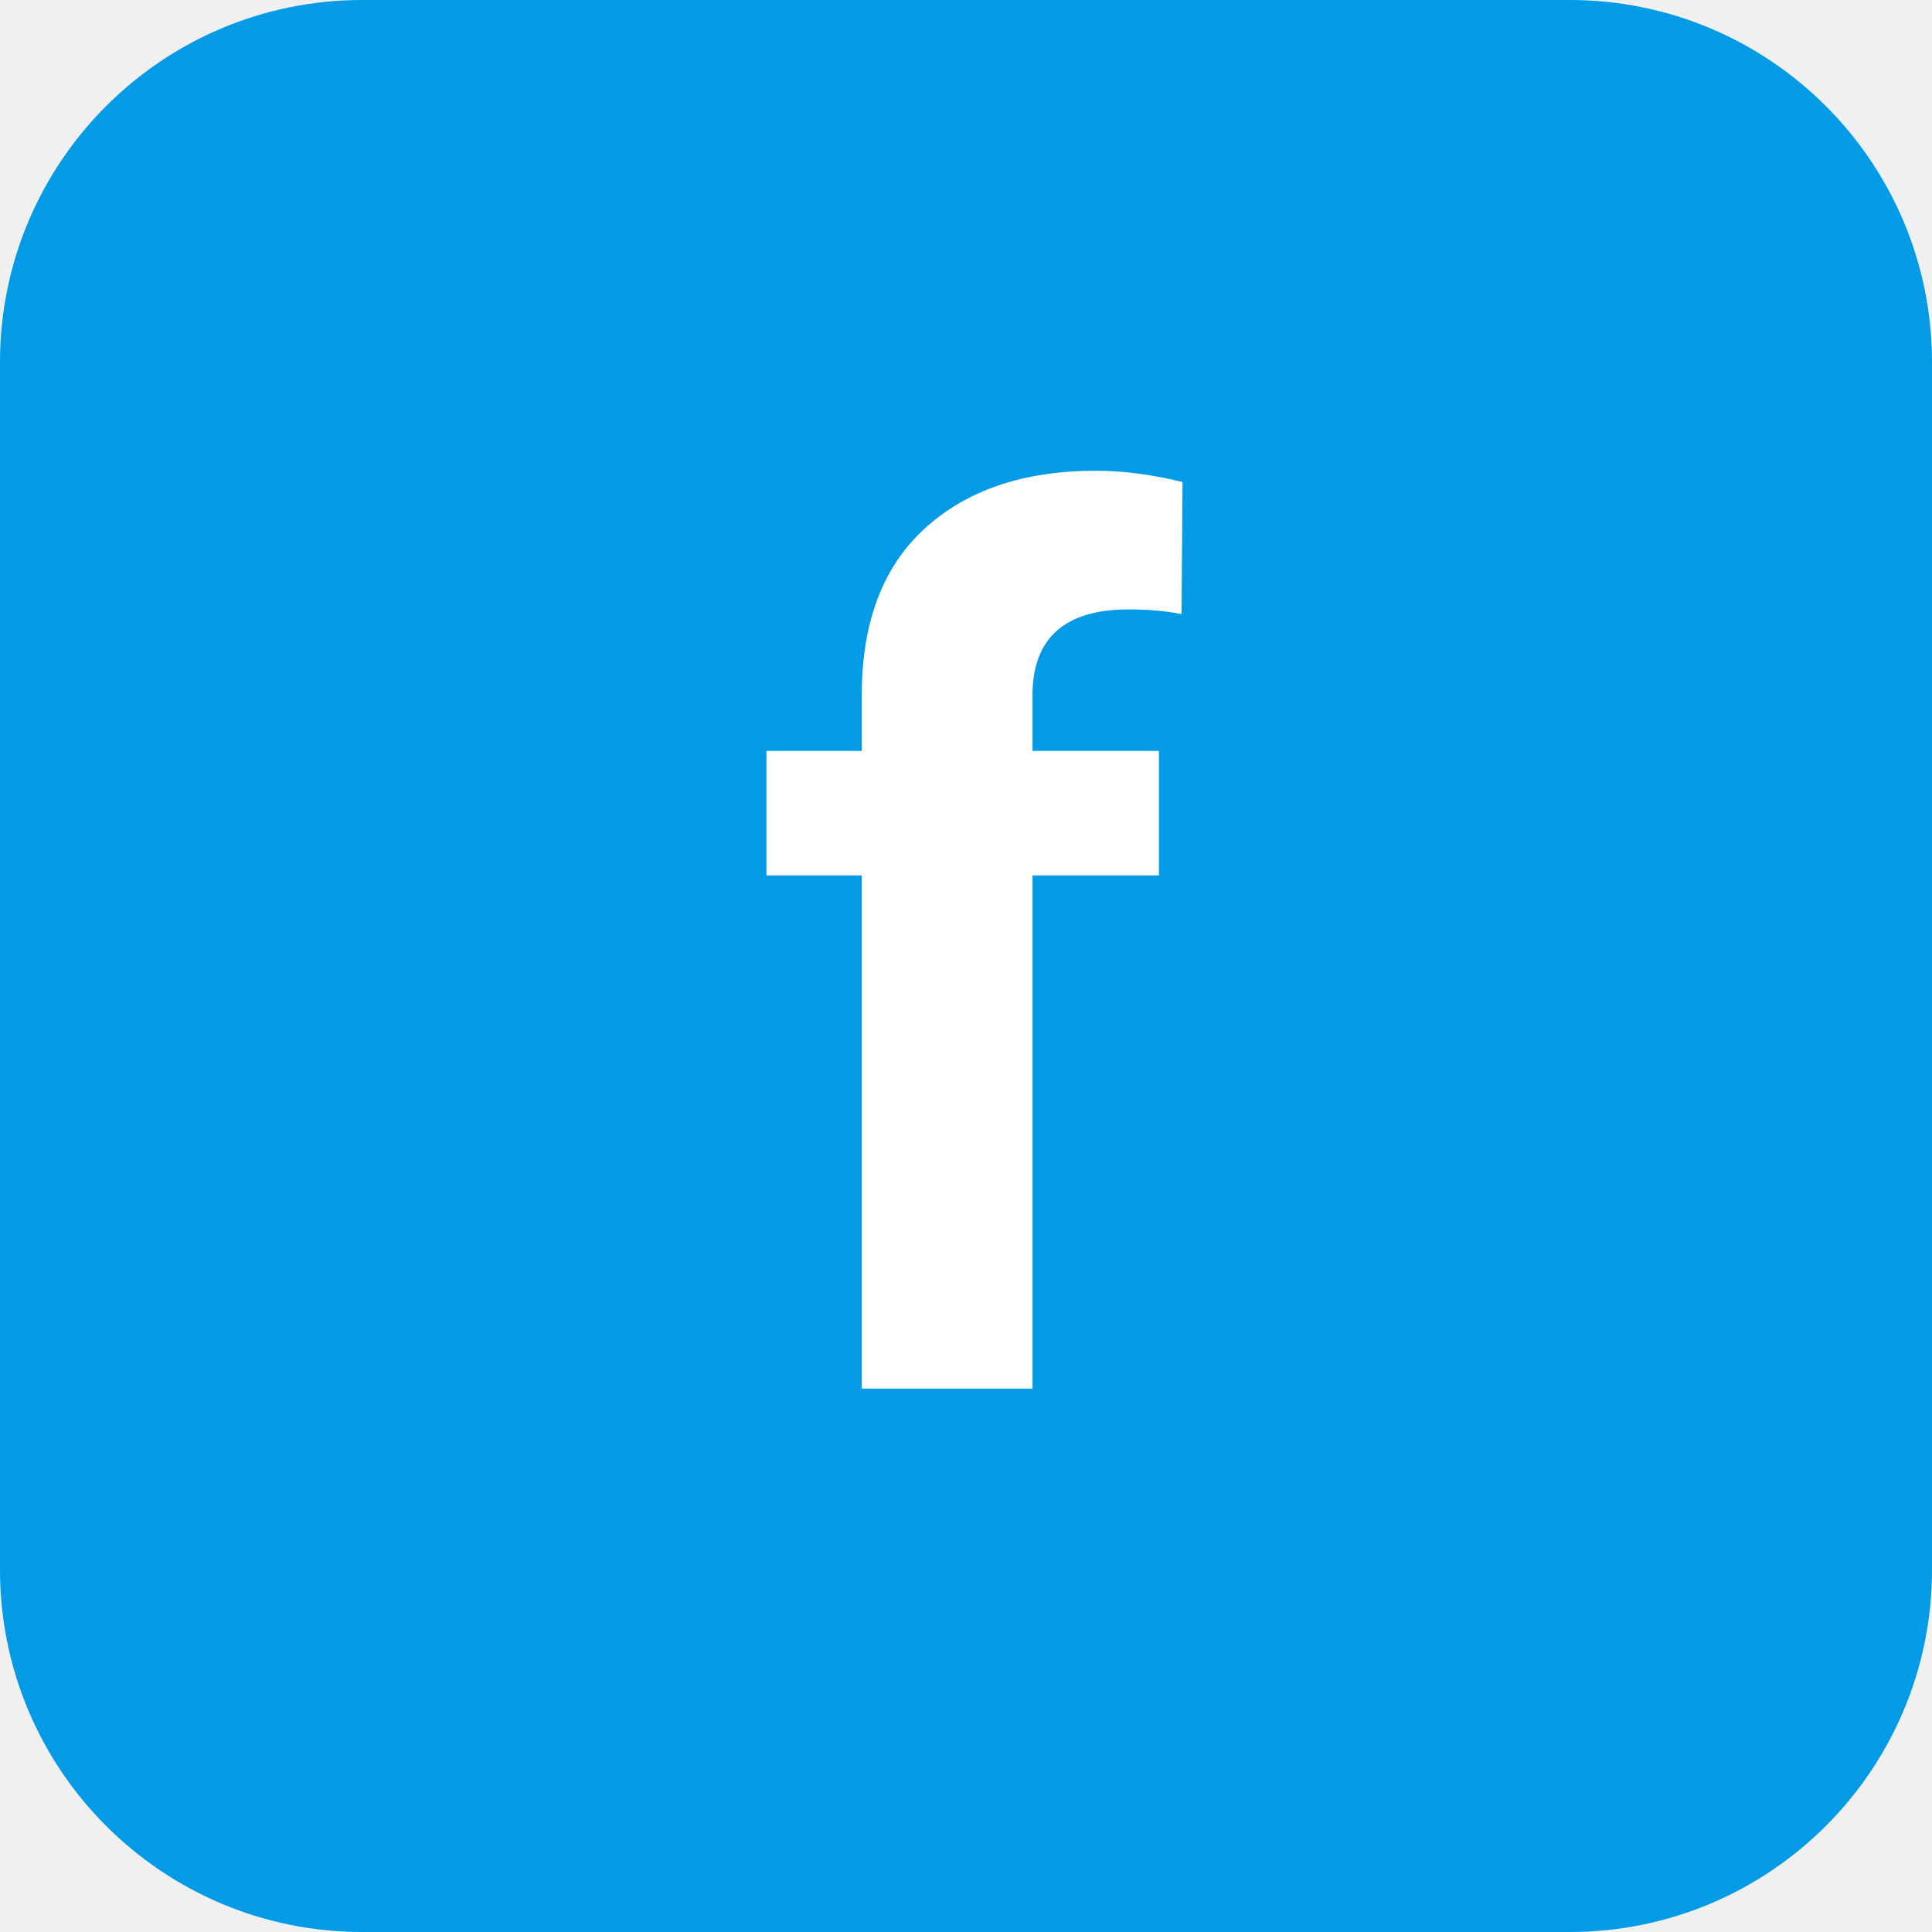
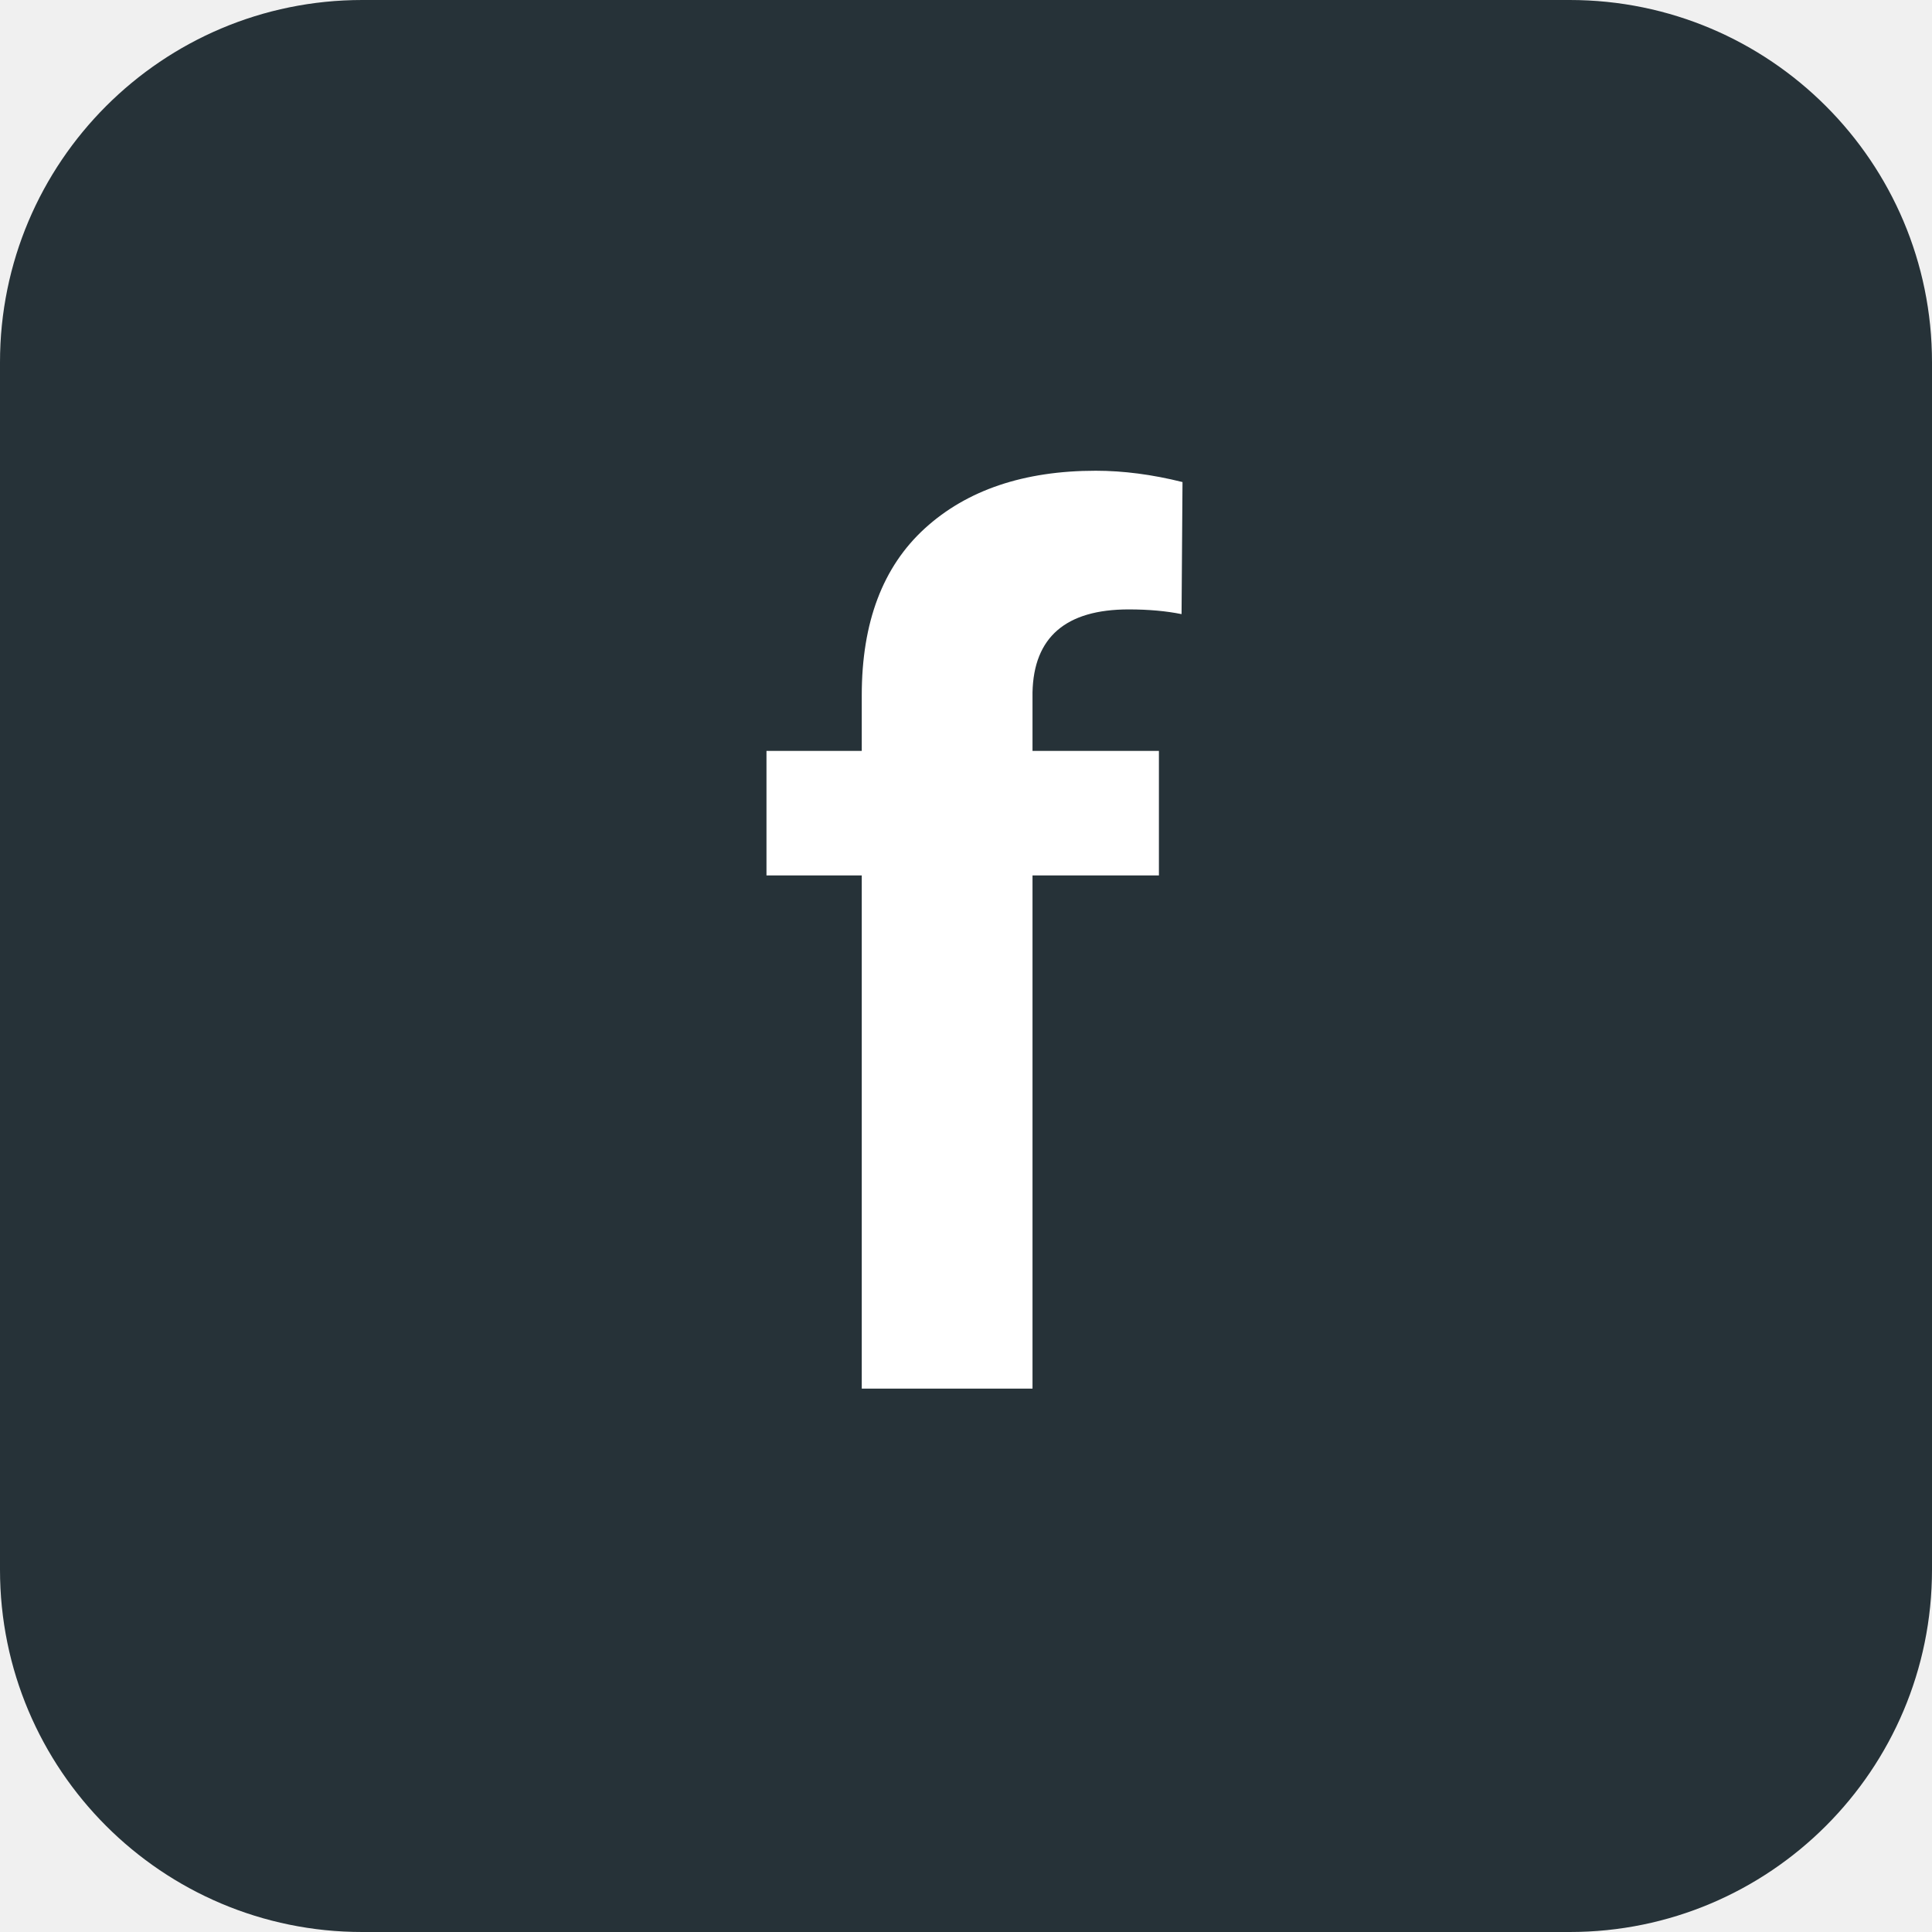
<svg xmlns="http://www.w3.org/2000/svg" viewBox="0 0 32 32">
-   <rect width="32" height="32" rx="6" fill="#039be5" />
+   <rect width="32" height="32" rx="6" fill="#263238" />
  <text x="16" y="23" font-family="system-ui, -apple-system, 'Segoe UI', Roboto, Helvetica, Arial, sans-serif" font-size="20" font-weight="700" text-anchor="middle" fill="#ffffff">f</text>
</svg>
